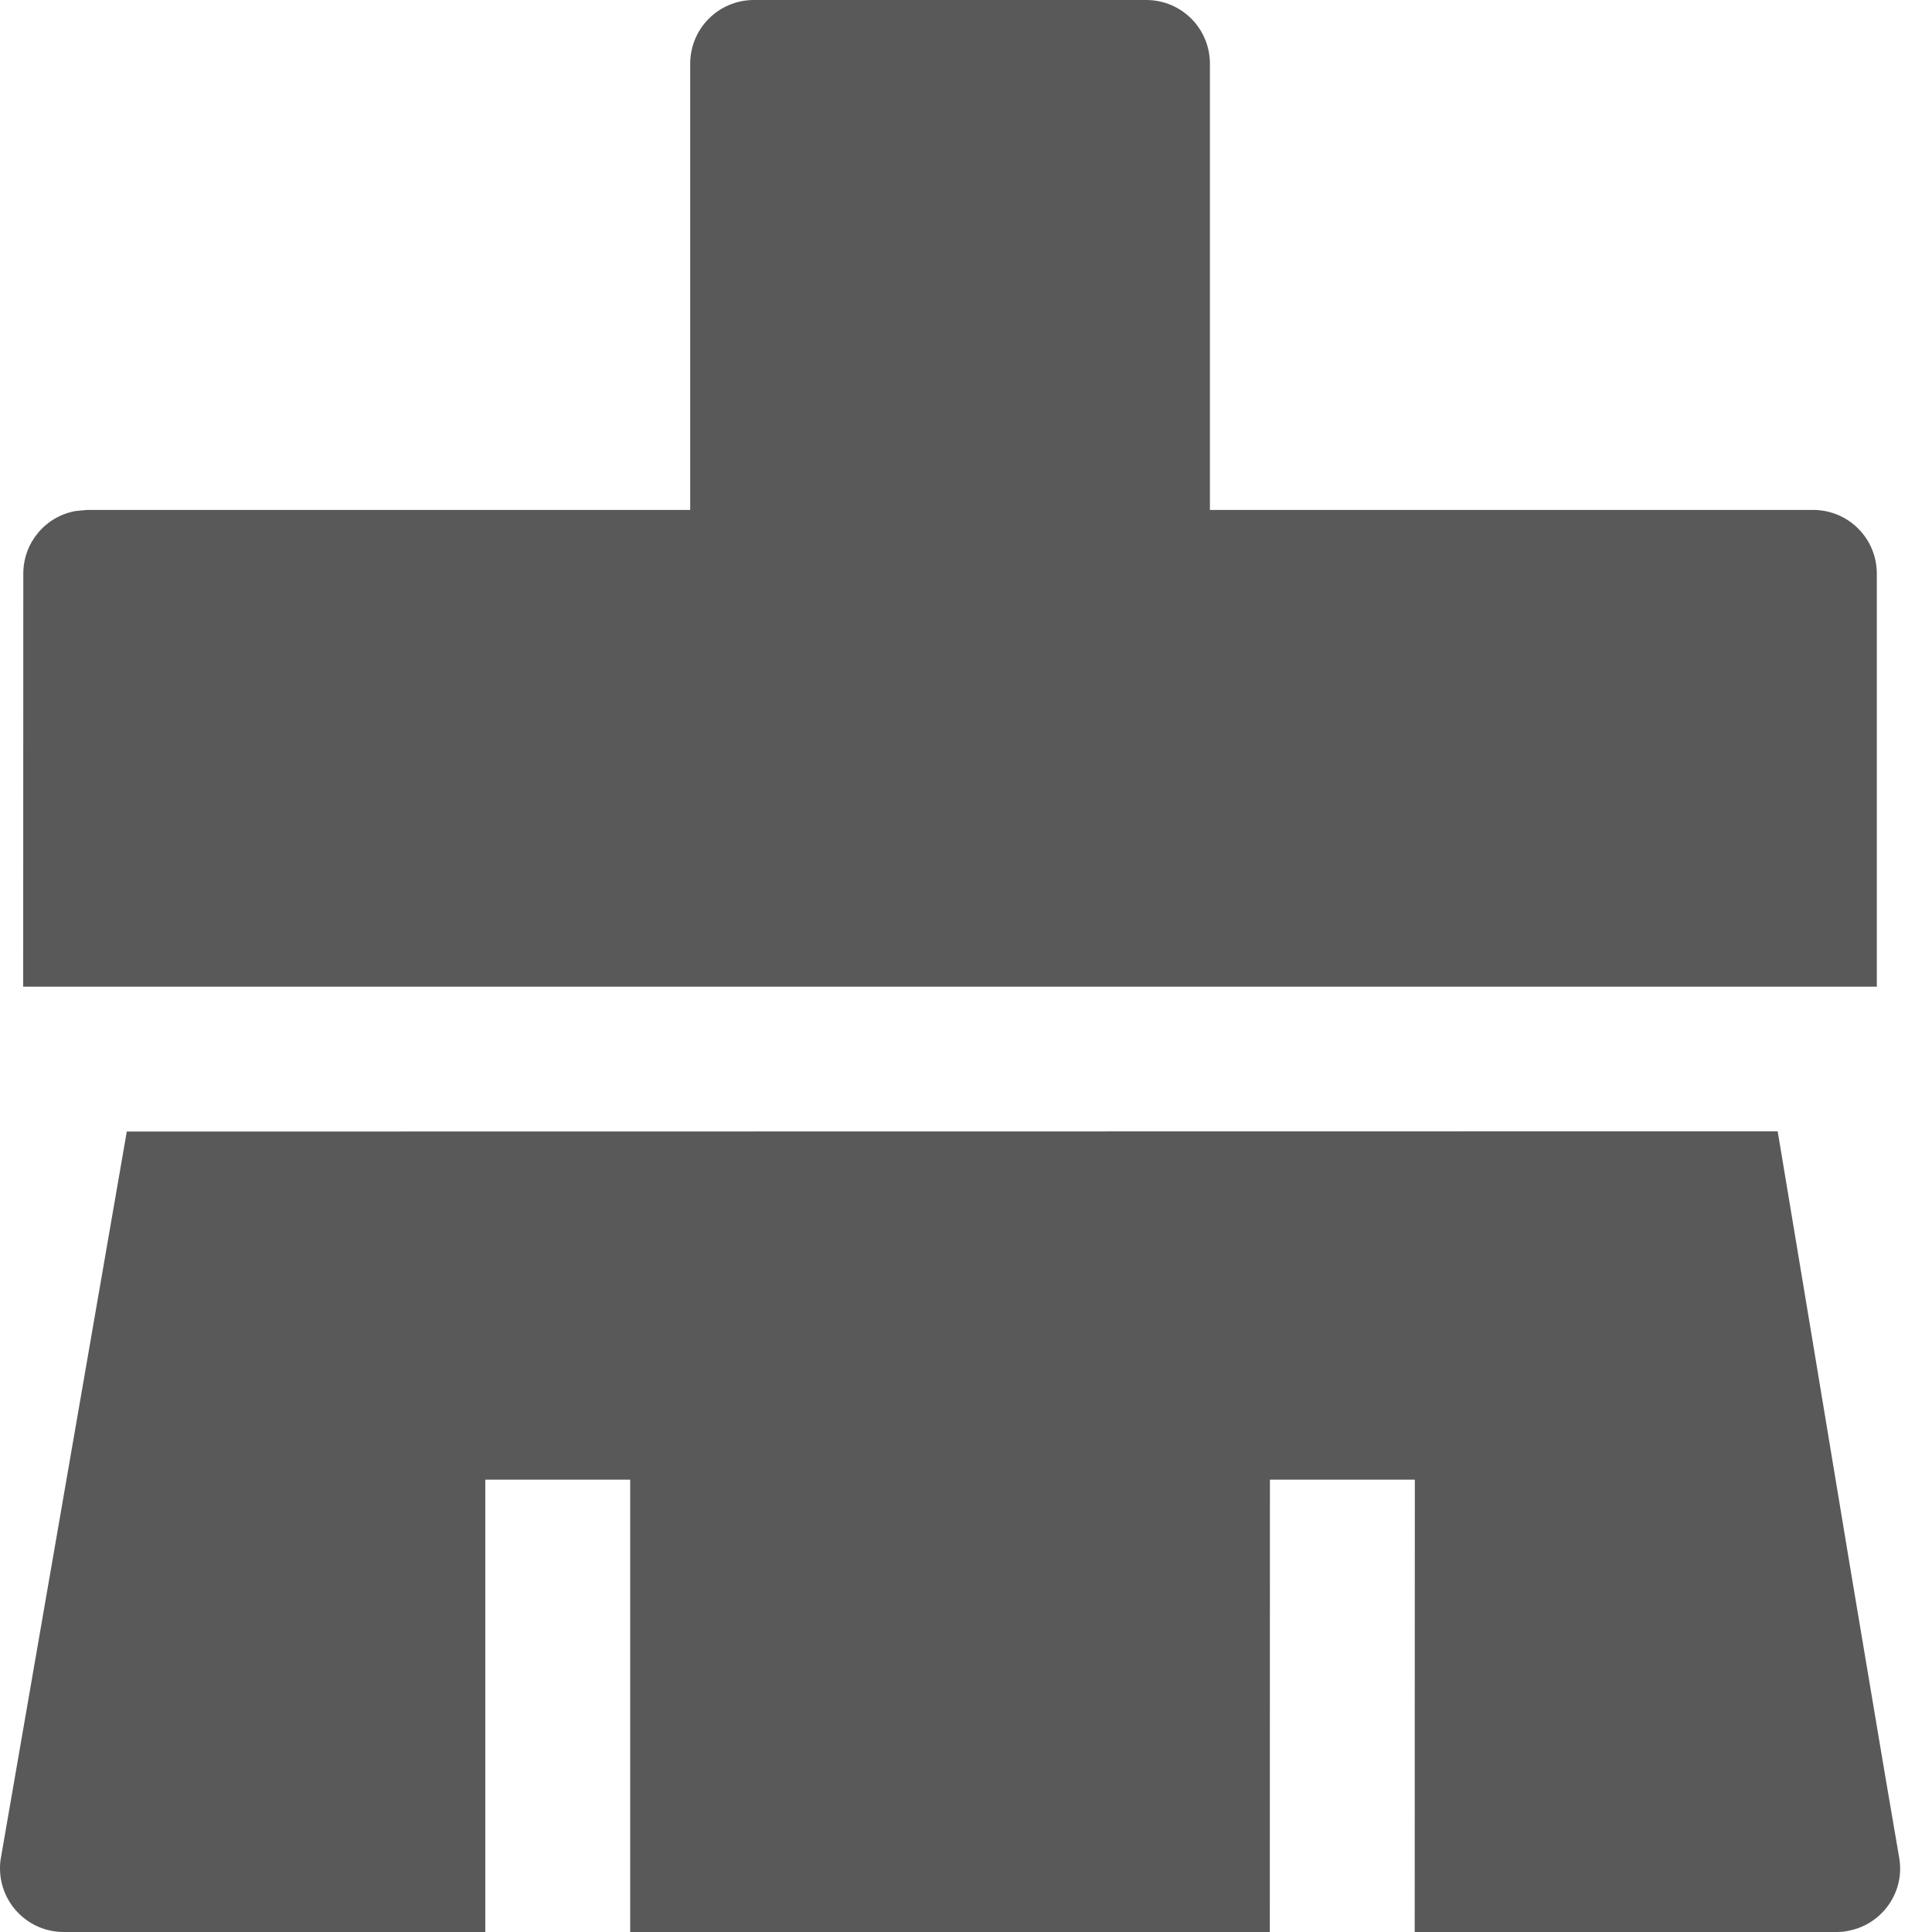
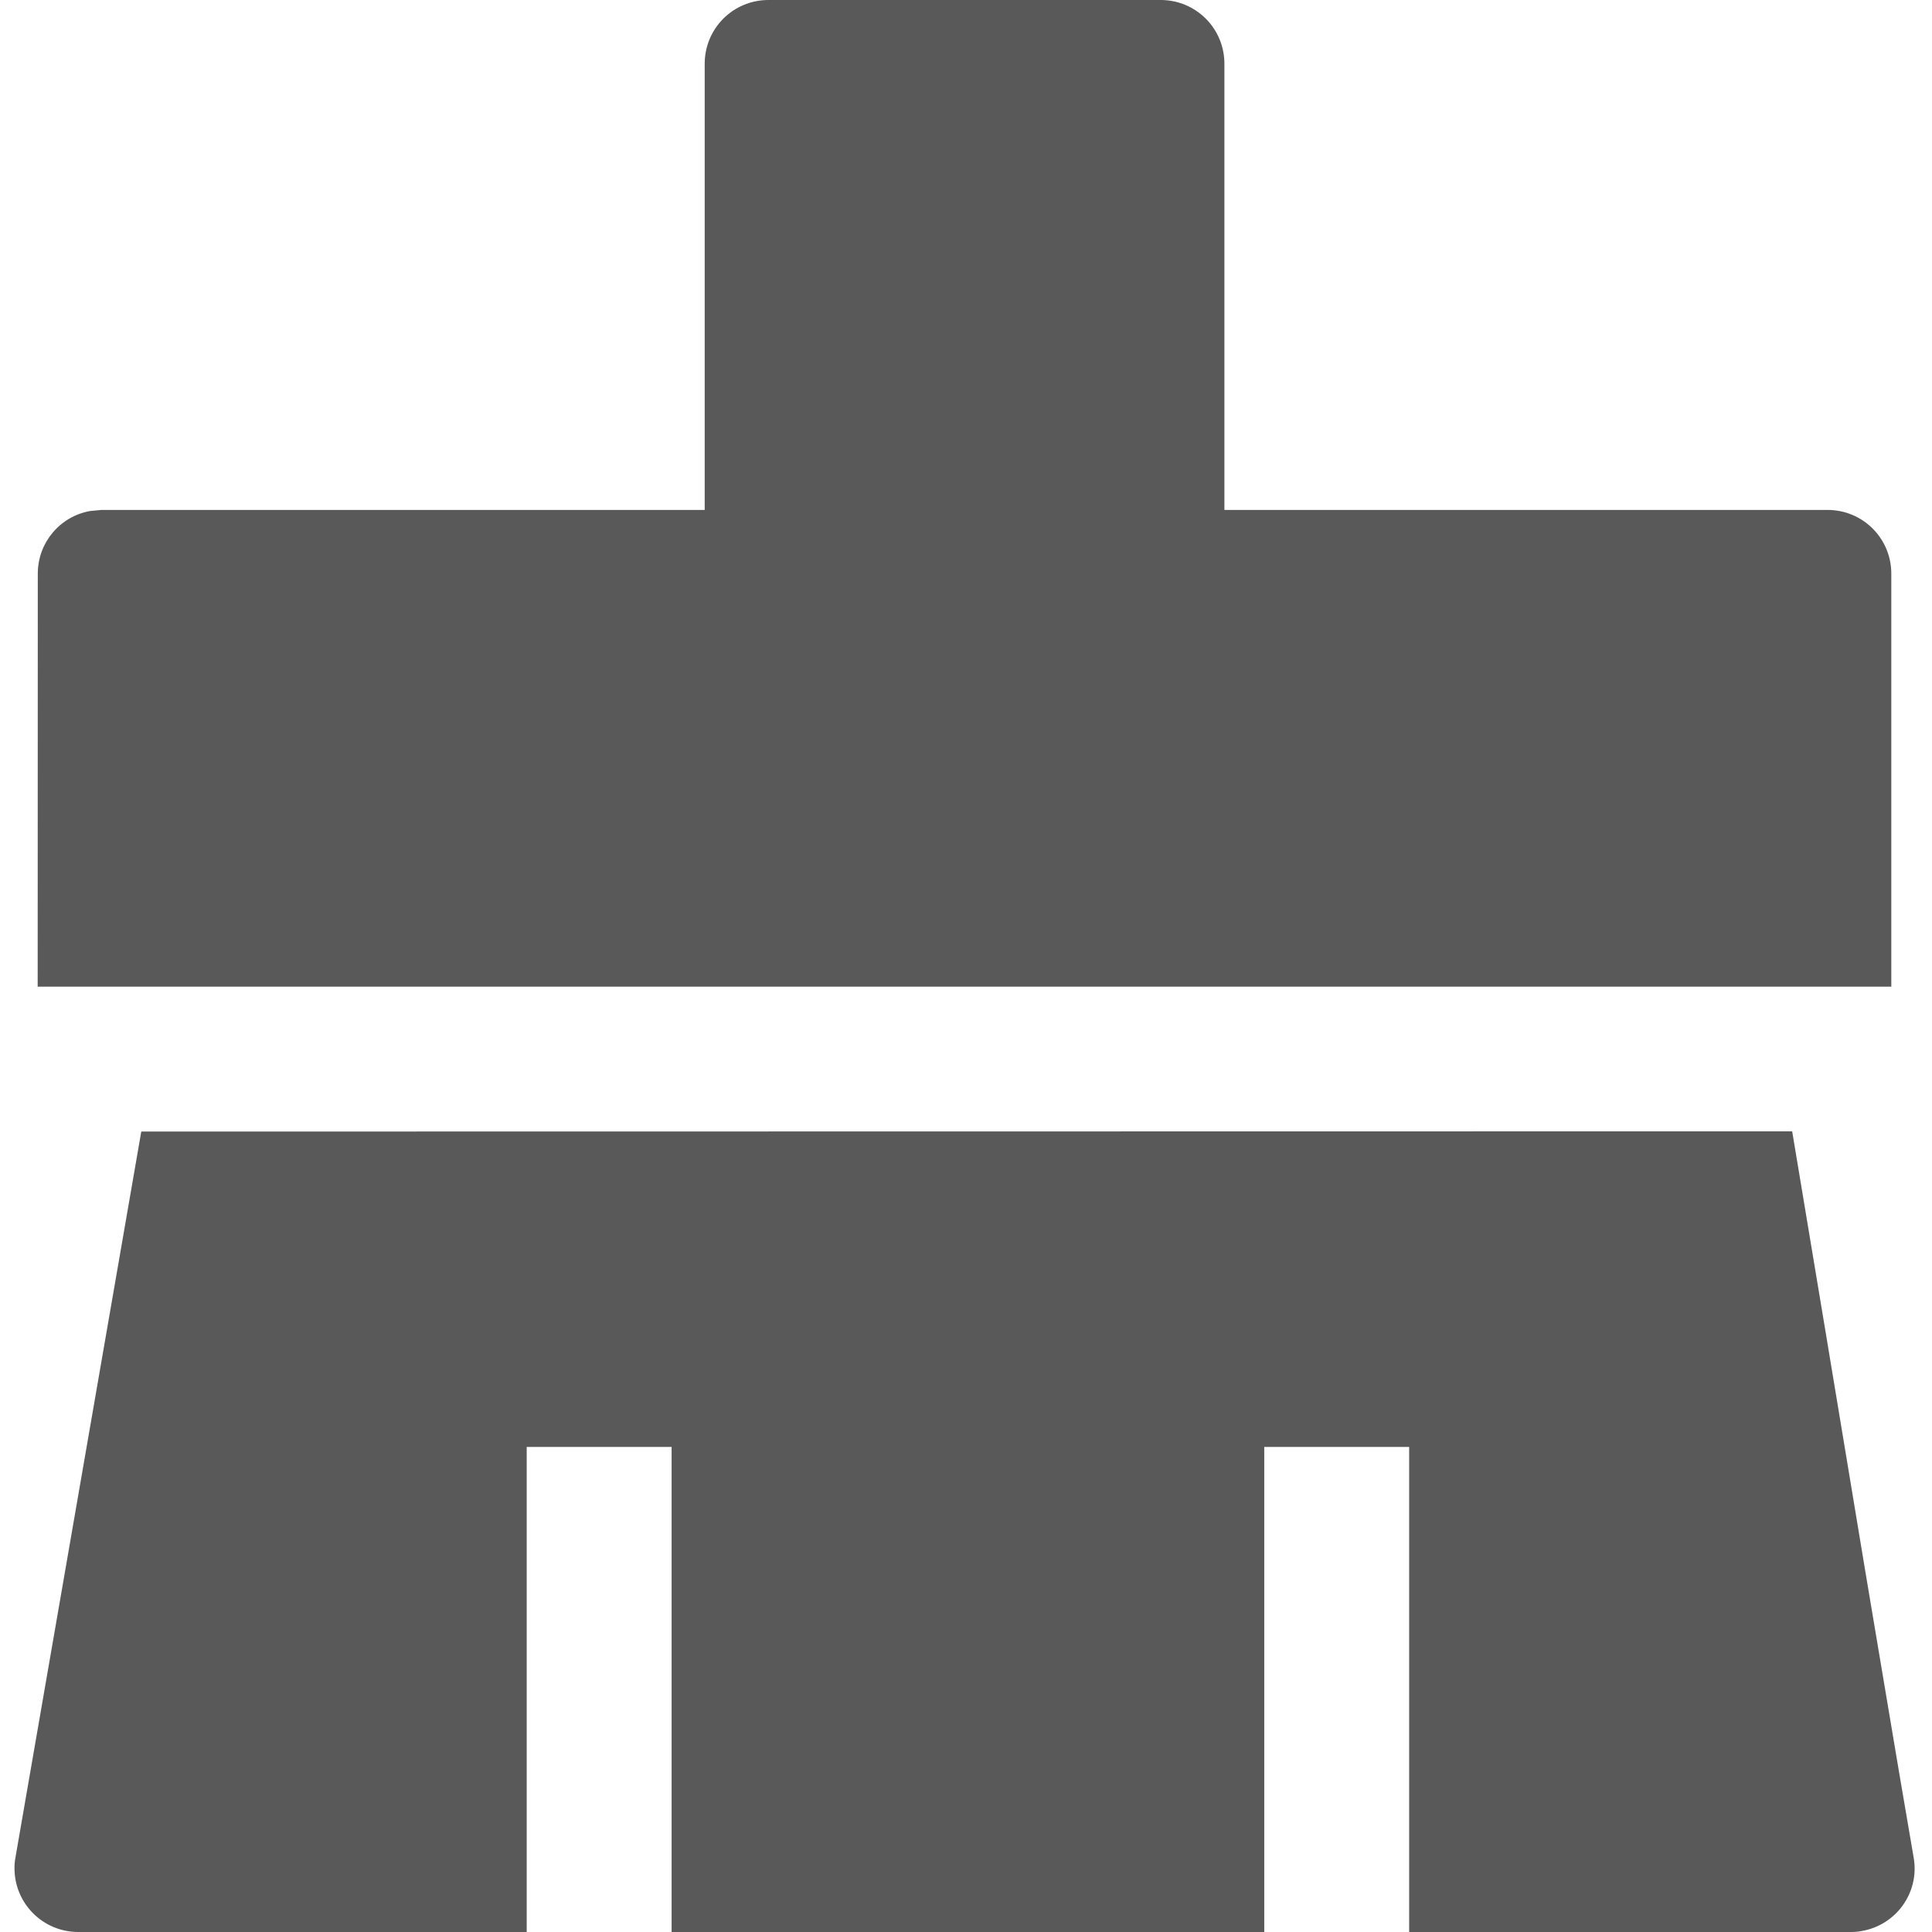
<svg xmlns="http://www.w3.org/2000/svg" width="16px" height="16px" viewBox="0 0 16 16" version="1.1">
-   <g id="页面-1" stroke="none" stroke-width="1" fill="none" fill-rule="evenodd" opacity="0.65">
-     <g id="组件清理备份-2" transform="translate(-2, -2)" fill="#000000">
-       <g id="编组" transform="translate(2, 2)">
-         <path d="M14.722,9.369 C14.865,10.221 15.107,11.685 15.329,13.021 L15.46,13.801 C15.565,14.428 15.659,14.986 15.728,15.383 C15.779,15.669 15.586,15.943 15.297,15.992 C15.269,15.998 15.239,16 15.208,16 L11.716,16 L11.717,12.254 L10.517,12.254 L10.516,16 L5.219,16 L5.219,12.254 L4.019,12.254 L4.019,16 L0.528,16 C0.236,16 0,15.764 0,15.472 C0,15.444 0.002,15.413 0.008,15.383 L1.05,9.371 L14.722,9.369 Z M9.492,0 C9.785,0 10.02,0.236 10.02,0.528 L10.02,4.223 L15.015,4.223 C15.308,4.223 15.543,4.459 15.543,4.751 L15.543,8.171 L0.192,8.171 L0.193,4.751 C0.193,4.491 0.379,4.276 0.626,4.232 L0.721,4.223 L5.716,4.223 L5.716,0.528 C5.716,0.236 5.951,0 6.244,0 L9.492,0 Z" id="形状结合" />
-       </g>
+   <g id="component-cleanup-filled" stroke="none" stroke-width="1" fill="none" fill-rule="evenodd">
+     <g id="编组" transform="translate(0.12, 0)" fill="#595959">
+       <path d="M14.722,9.369 C14.865,10.221 15.107,11.685 15.329,13.021 L15.46,13.801 C15.565,14.428 15.659,14.986 15.728,15.383 C15.779,15.669 15.586,15.943 15.297,15.992 C15.269,15.998 15.239,16 15.208,16 L11.55,16 L11.55,11.983 L10.35,11.983 L10.35,16 L5.442,16 L5.442,11.983 L4.242,11.983 L4.242,16 L0.528,16 C0.236,16 0,15.764 0,15.472 C0,15.444 0.002,15.413 0.008,15.383 L1.05,9.371 L14.722,9.369 Z M9.492,0 C9.785,0 10.02,0.236 10.02,0.528 L10.02,4.223 L15.015,4.223 C15.308,4.223 15.543,4.459 15.543,4.751 L15.543,8.171 L0.192,8.171 L0.193,4.751 C0.193,4.491 0.379,4.276 0.626,4.232 L0.721,4.223 L5.716,4.223 L5.716,0.528 C5.716,0.236 5.951,0 6.244,0 L9.492,0 Z" id="形状结合" />
    </g>
  </g>
</svg>
